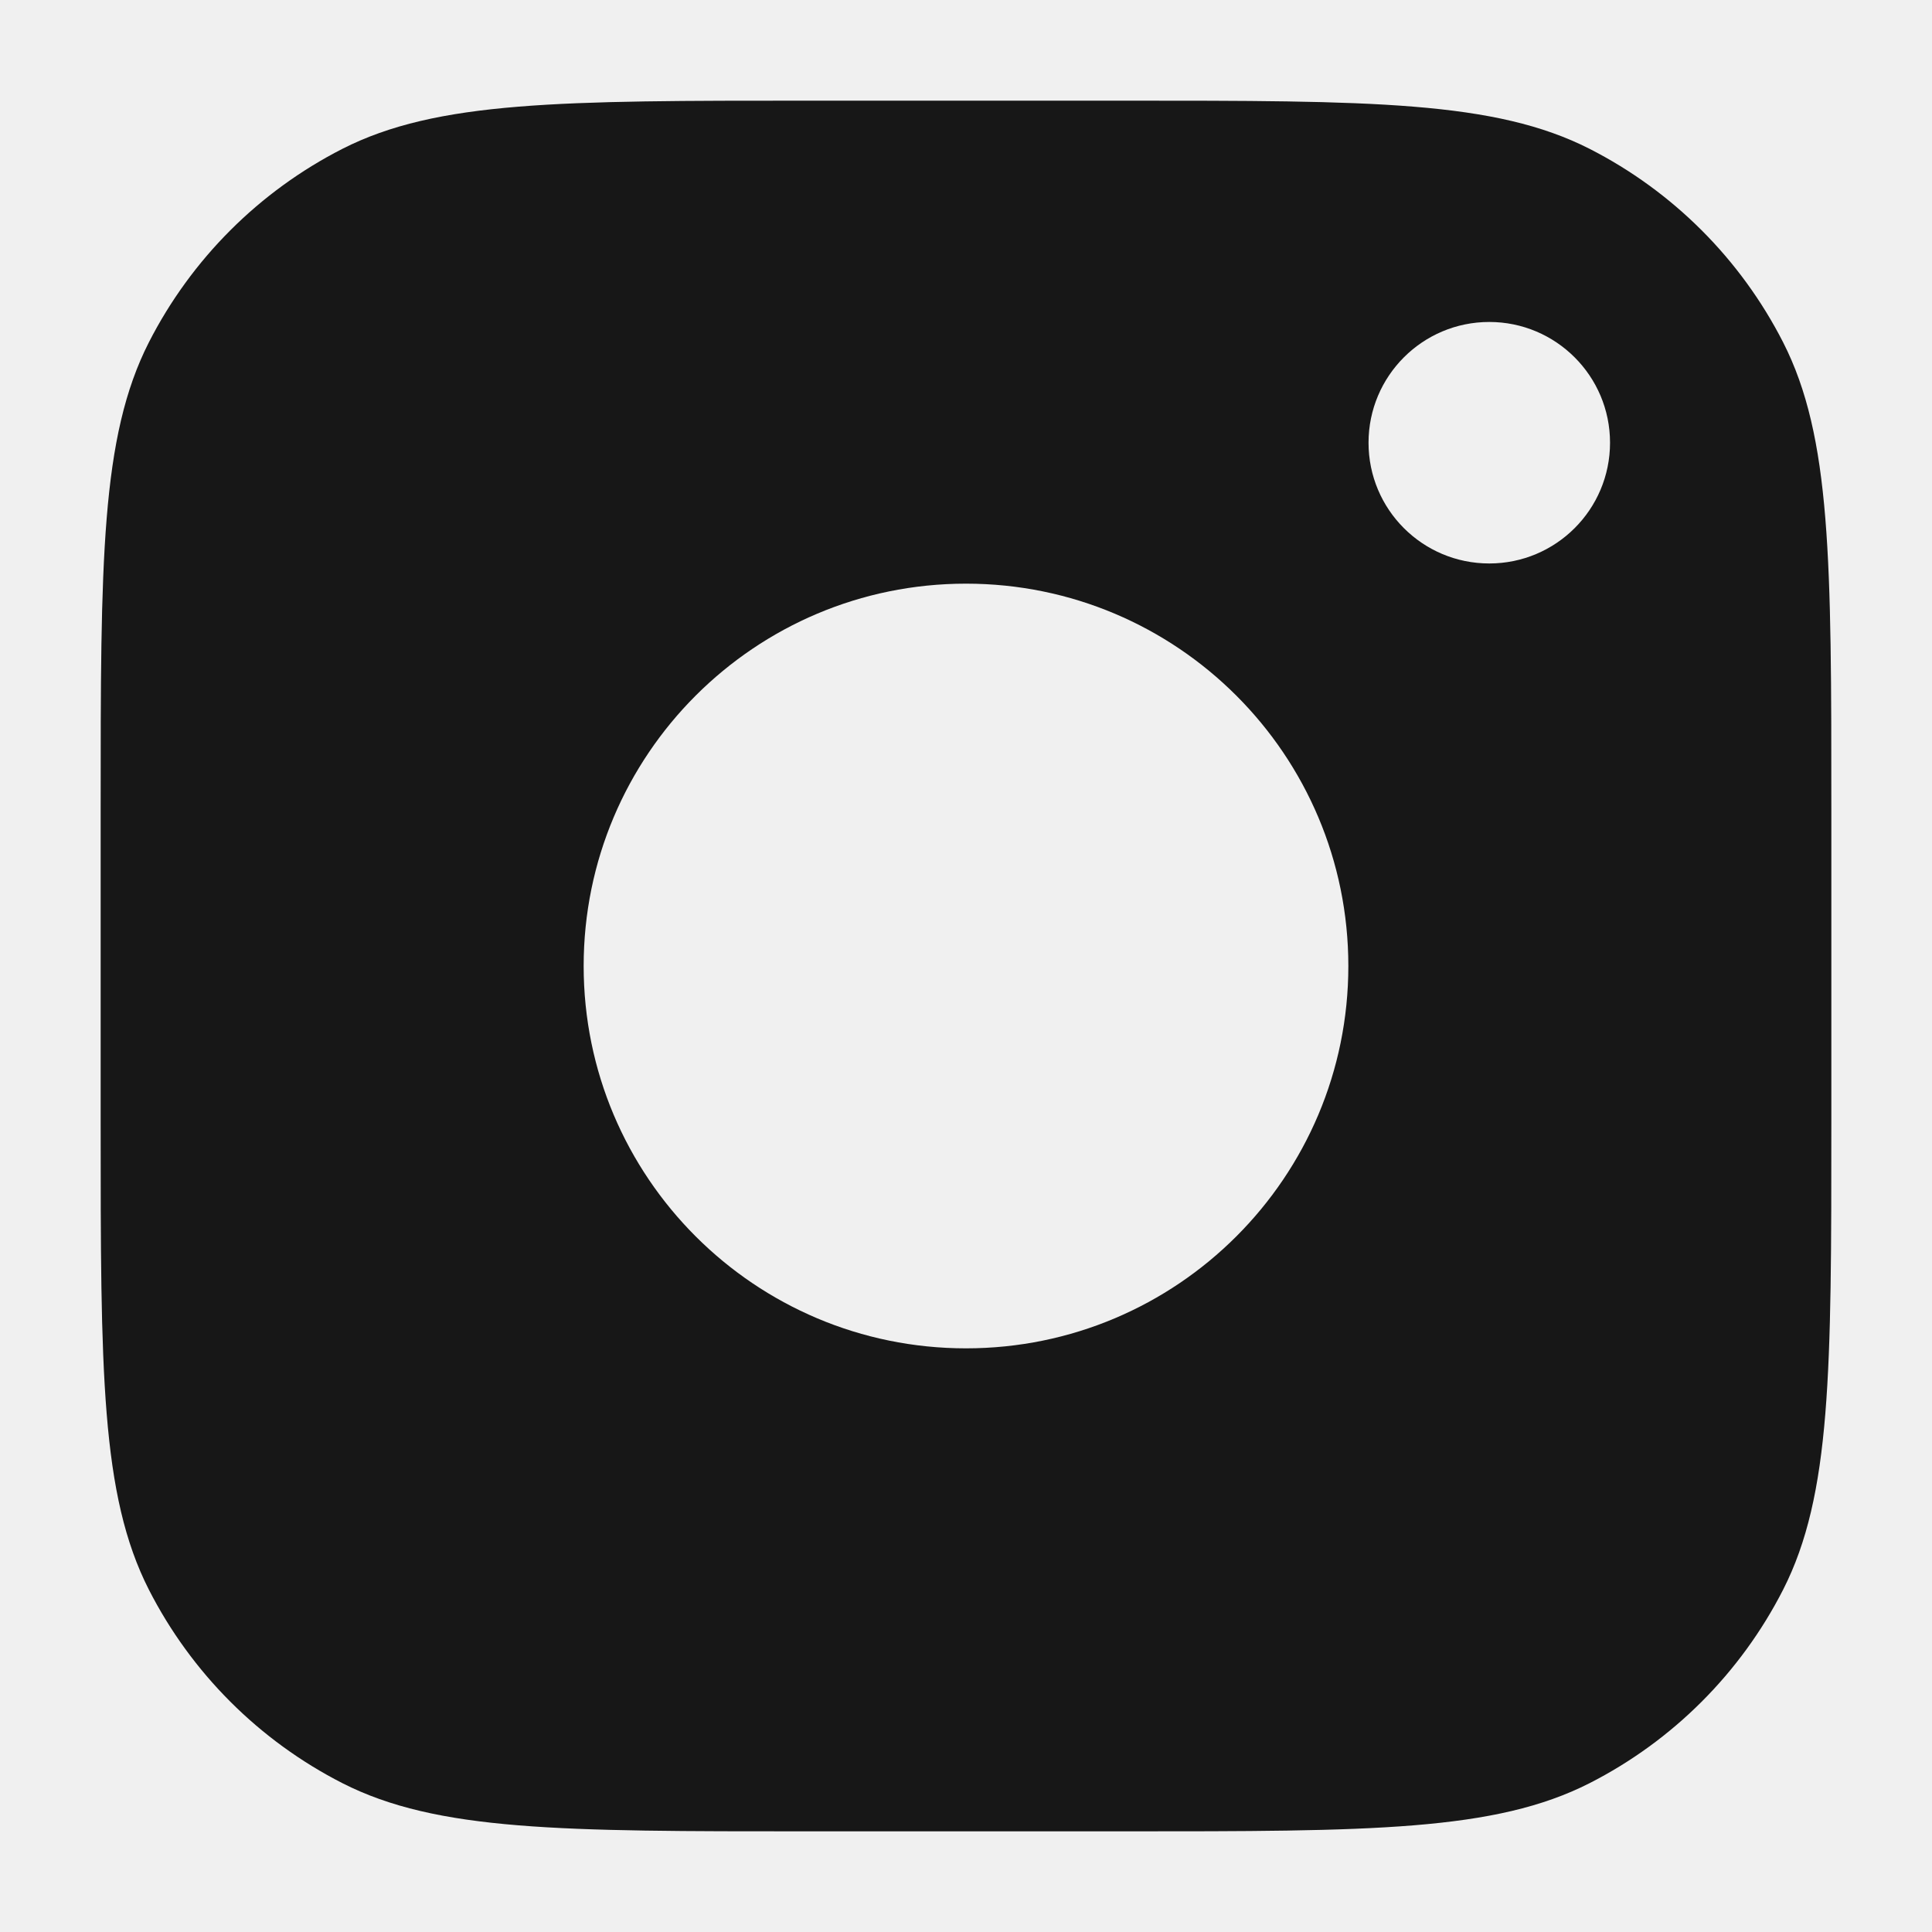
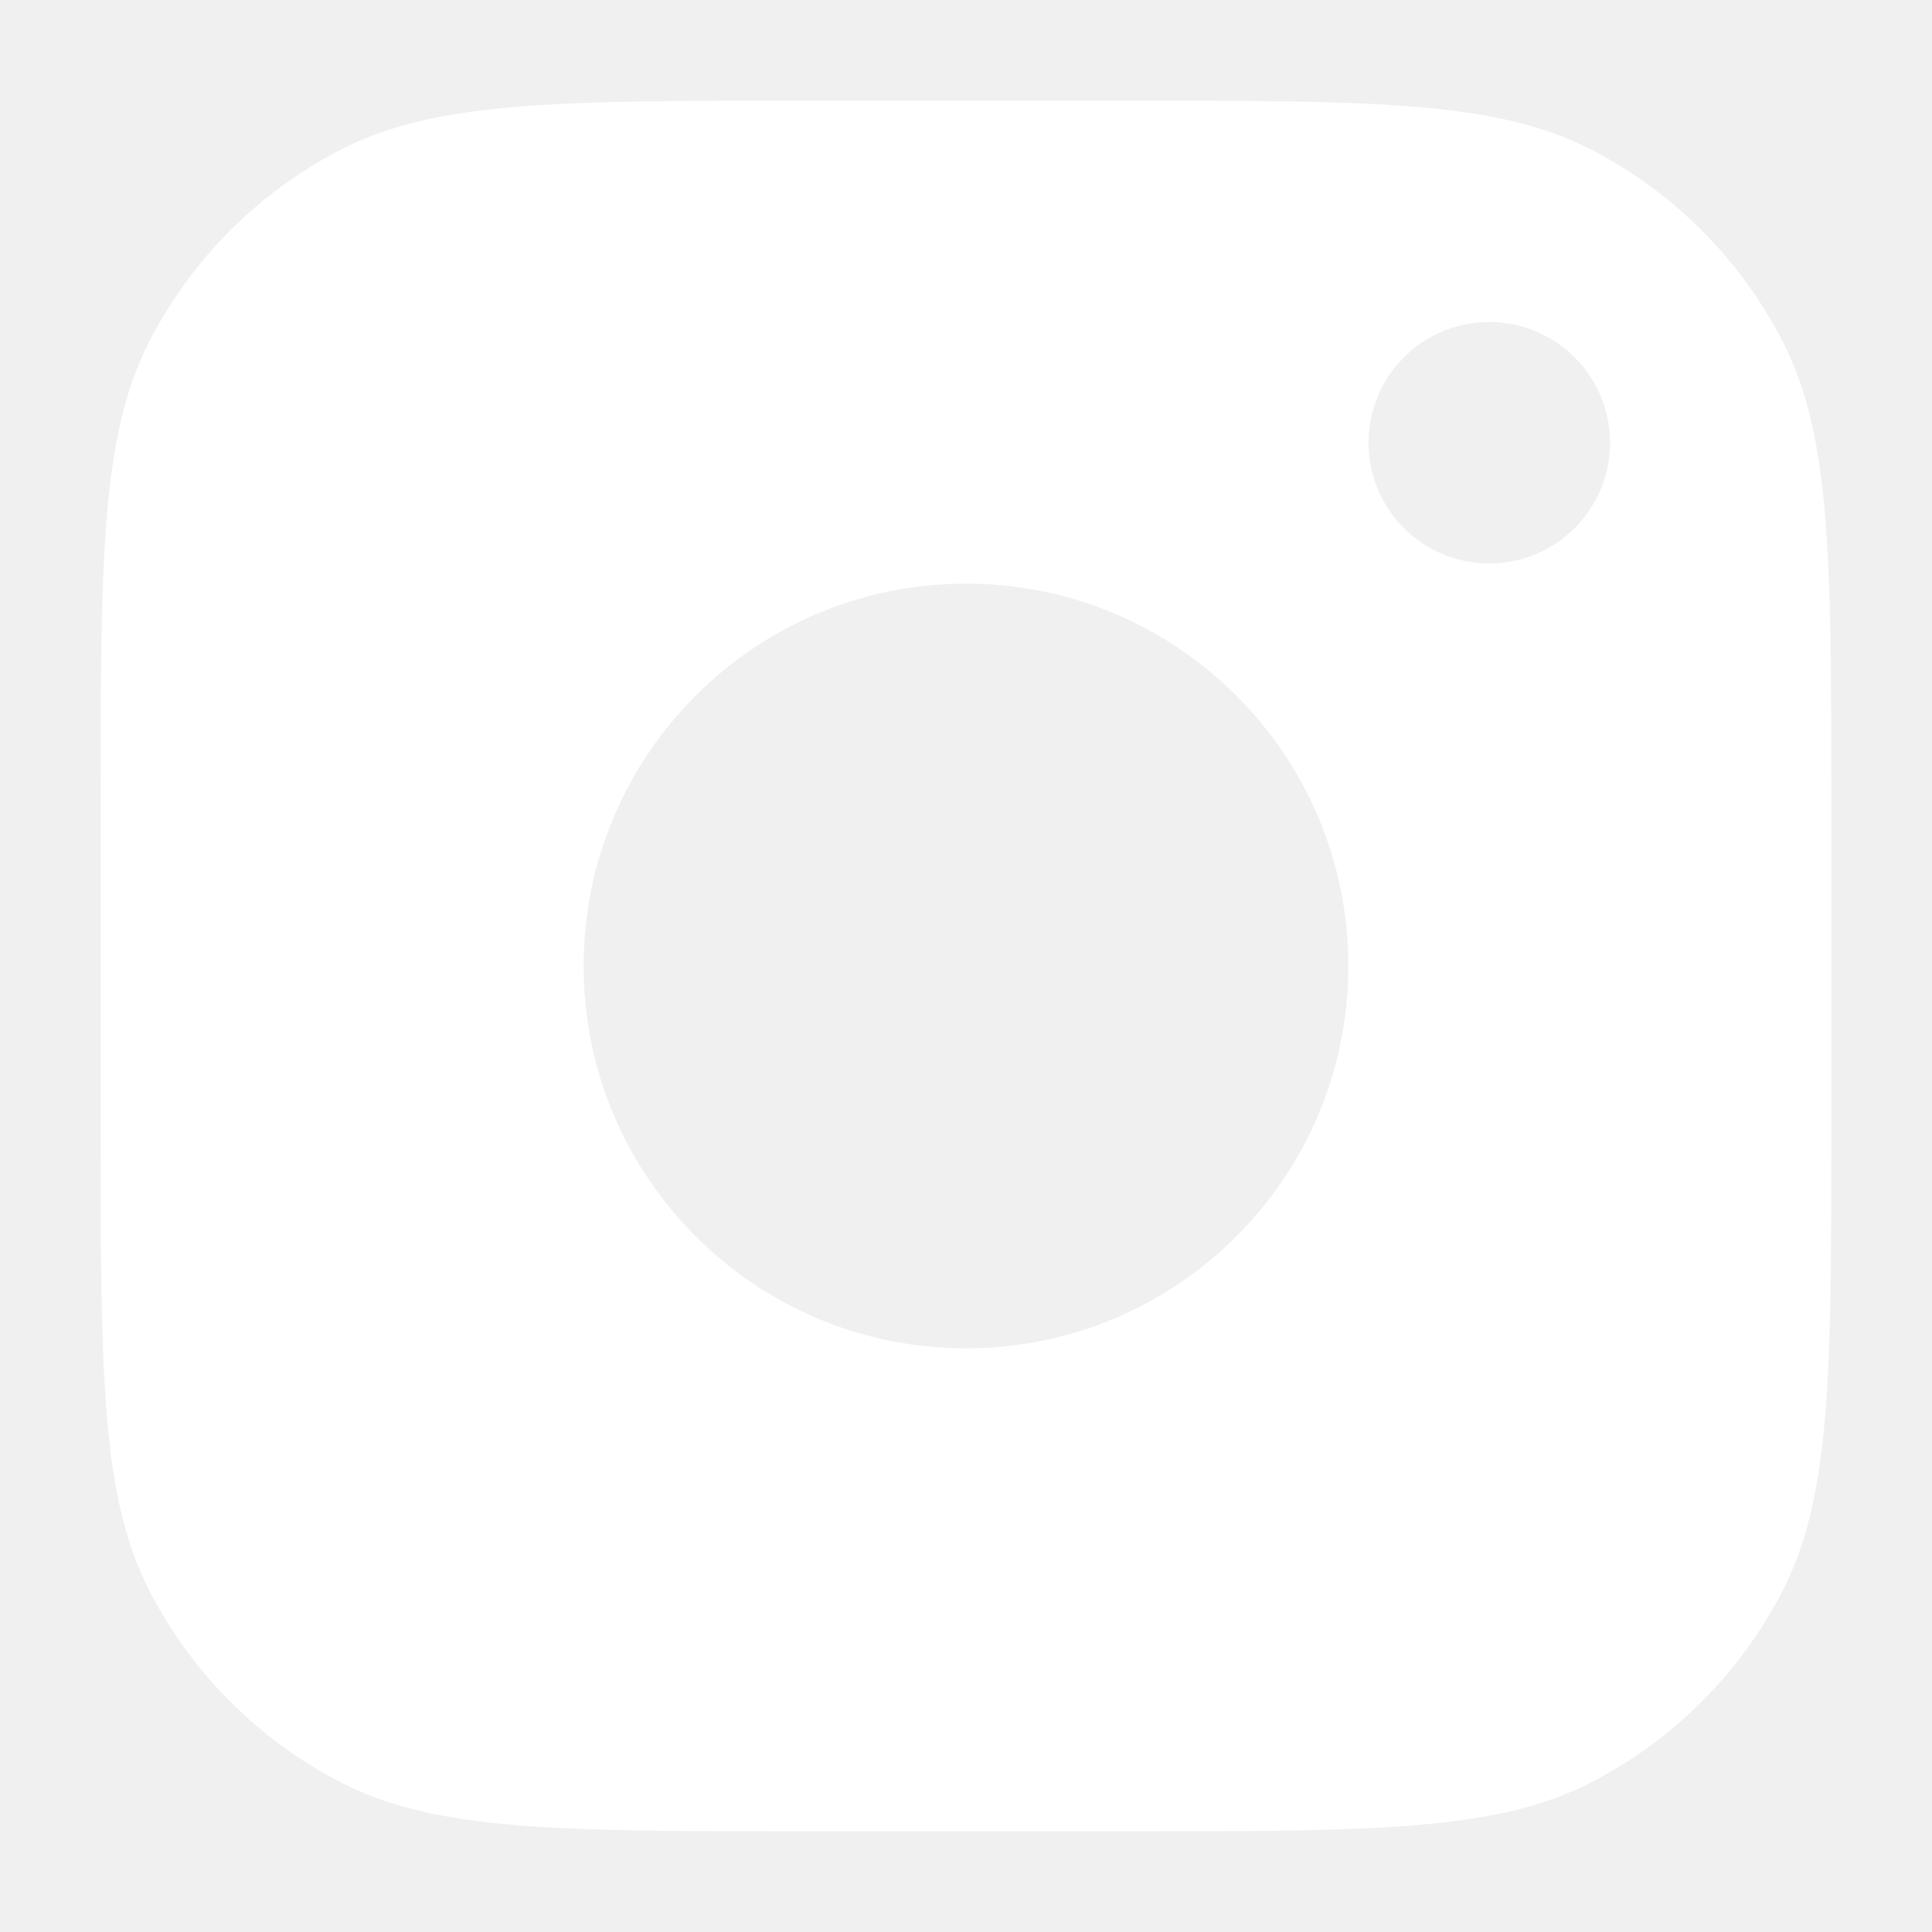
<svg xmlns="http://www.w3.org/2000/svg" width="20" height="20" viewBox="0 0 20 20" fill="none">
-   <path fill-rule="evenodd" clip-rule="evenodd" d="M8.375 1.042C5.808 1.042 4.525 1.042 3.544 1.541C2.682 1.981 1.981 2.682 1.541 3.544C1.042 4.525 1.042 5.808 1.042 8.375V11.625C1.042 14.192 1.042 15.475 1.541 16.456C1.981 17.318 2.682 18.019 3.544 18.459C4.525 18.958 5.808 18.958 8.375 18.958H11.625C14.192 18.958 15.475 18.958 16.456 18.459C17.318 18.019 18.019 17.318 18.459 16.456C18.958 15.475 18.958 14.192 18.958 11.625V8.375C18.958 5.808 18.958 4.525 18.459 3.544C18.019 2.682 17.318 1.981 16.456 1.541C15.475 1.042 14.192 1.042 11.625 1.042H8.375ZM6.042 10C6.042 7.814 7.814 6.042 10 6.042C12.186 6.042 13.958 7.814 13.958 10C13.958 12.186 12.186 13.958 10 13.958C7.814 13.958 6.042 12.186 6.042 10ZM15.417 5.833C16.107 5.833 16.667 5.274 16.667 4.583C16.667 3.893 16.107 3.333 15.417 3.333C14.726 3.333 14.167 3.893 14.167 4.583C14.167 5.274 14.726 5.833 15.417 5.833Z" fill="#171717" />
+   <path fill-rule="evenodd" clip-rule="evenodd" d="M8.375 1.042C5.808 1.042 4.525 1.042 3.544 1.541C2.682 1.981 1.981 2.682 1.541 3.544C1.042 4.525 1.042 5.808 1.042 8.375V11.625C1.042 14.192 1.042 15.475 1.541 16.456C1.981 17.318 2.682 18.019 3.544 18.459C4.525 18.958 5.808 18.958 8.375 18.958H11.625C14.192 18.958 15.475 18.958 16.456 18.459C17.318 18.019 18.019 17.318 18.459 16.456C18.958 15.475 18.958 14.192 18.958 11.625V8.375C18.958 5.808 18.958 4.525 18.459 3.544C18.019 2.682 17.318 1.981 16.456 1.541C15.475 1.042 14.192 1.042 11.625 1.042H8.375ZM6.042 10C6.042 7.814 7.814 6.042 10 6.042C12.186 6.042 13.958 7.814 13.958 10C13.958 12.186 12.186 13.958 10 13.958C7.814 13.958 6.042 12.186 6.042 10ZM15.417 5.833C16.107 5.833 16.667 5.274 16.667 4.583C16.667 3.893 16.107 3.333 15.417 3.333C14.726 3.333 14.167 3.893 14.167 4.583C14.167 5.274 14.726 5.833 15.417 5.833Z" fill="white" />
</svg>
